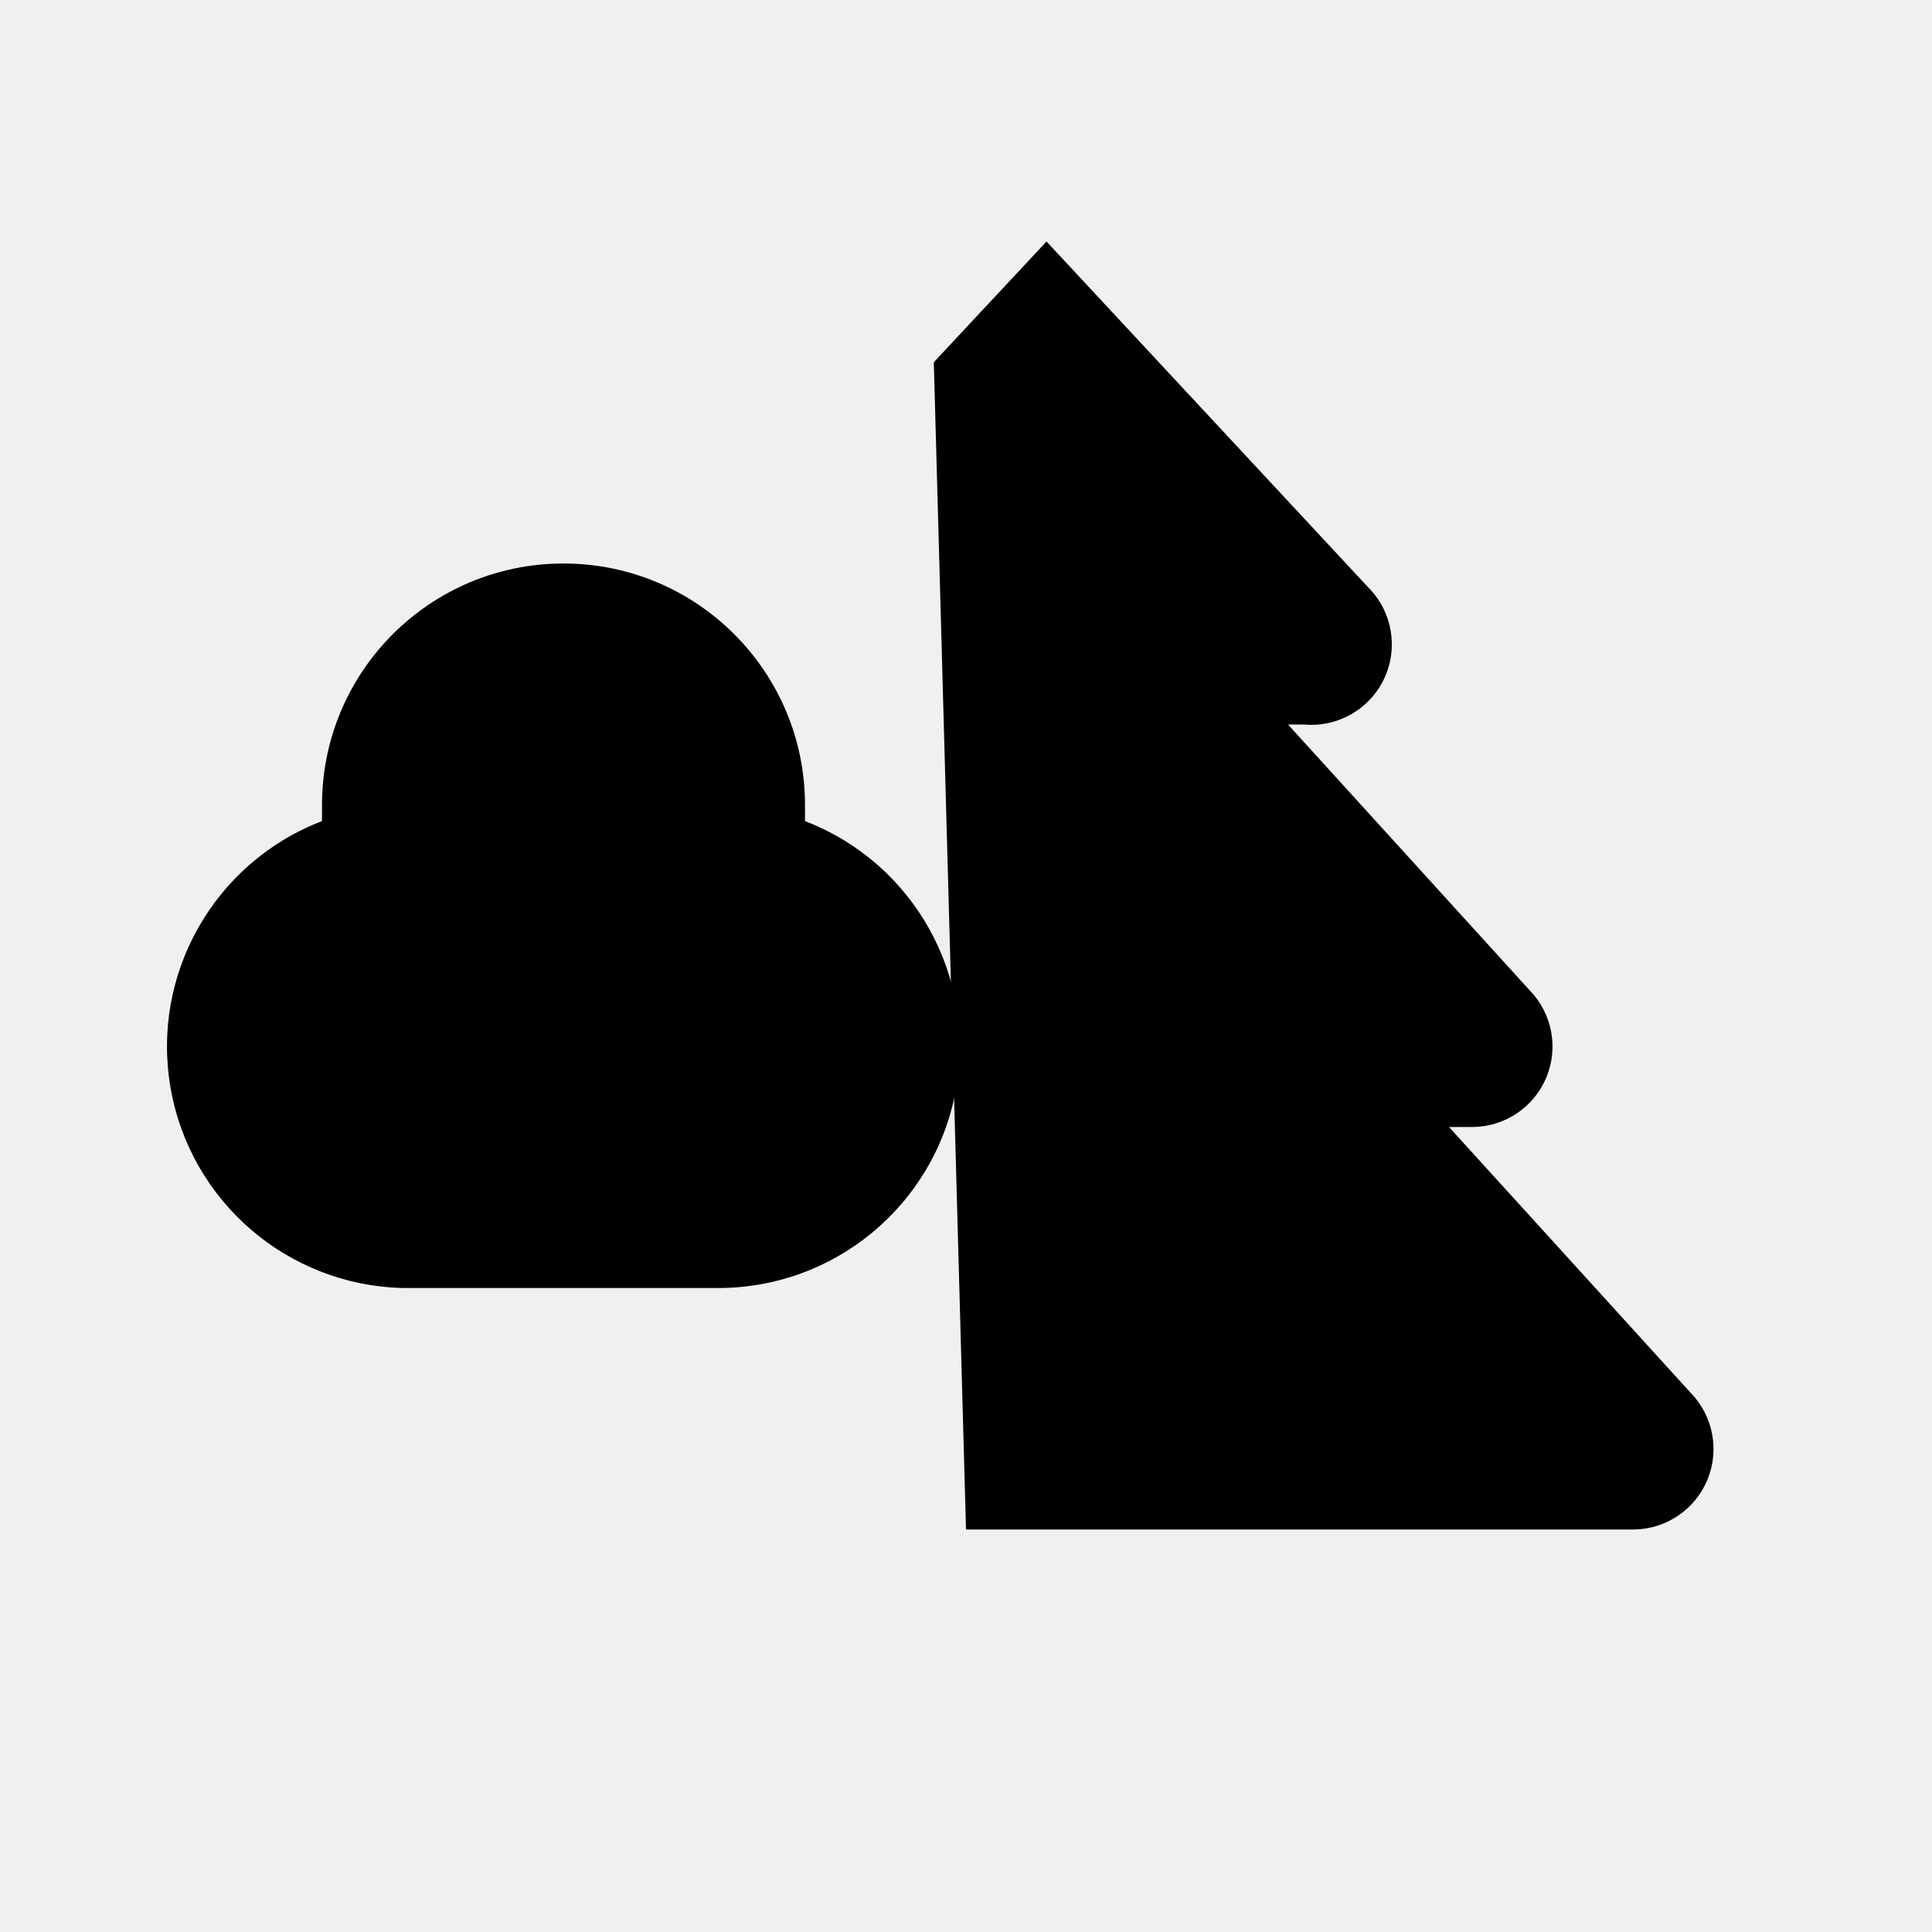
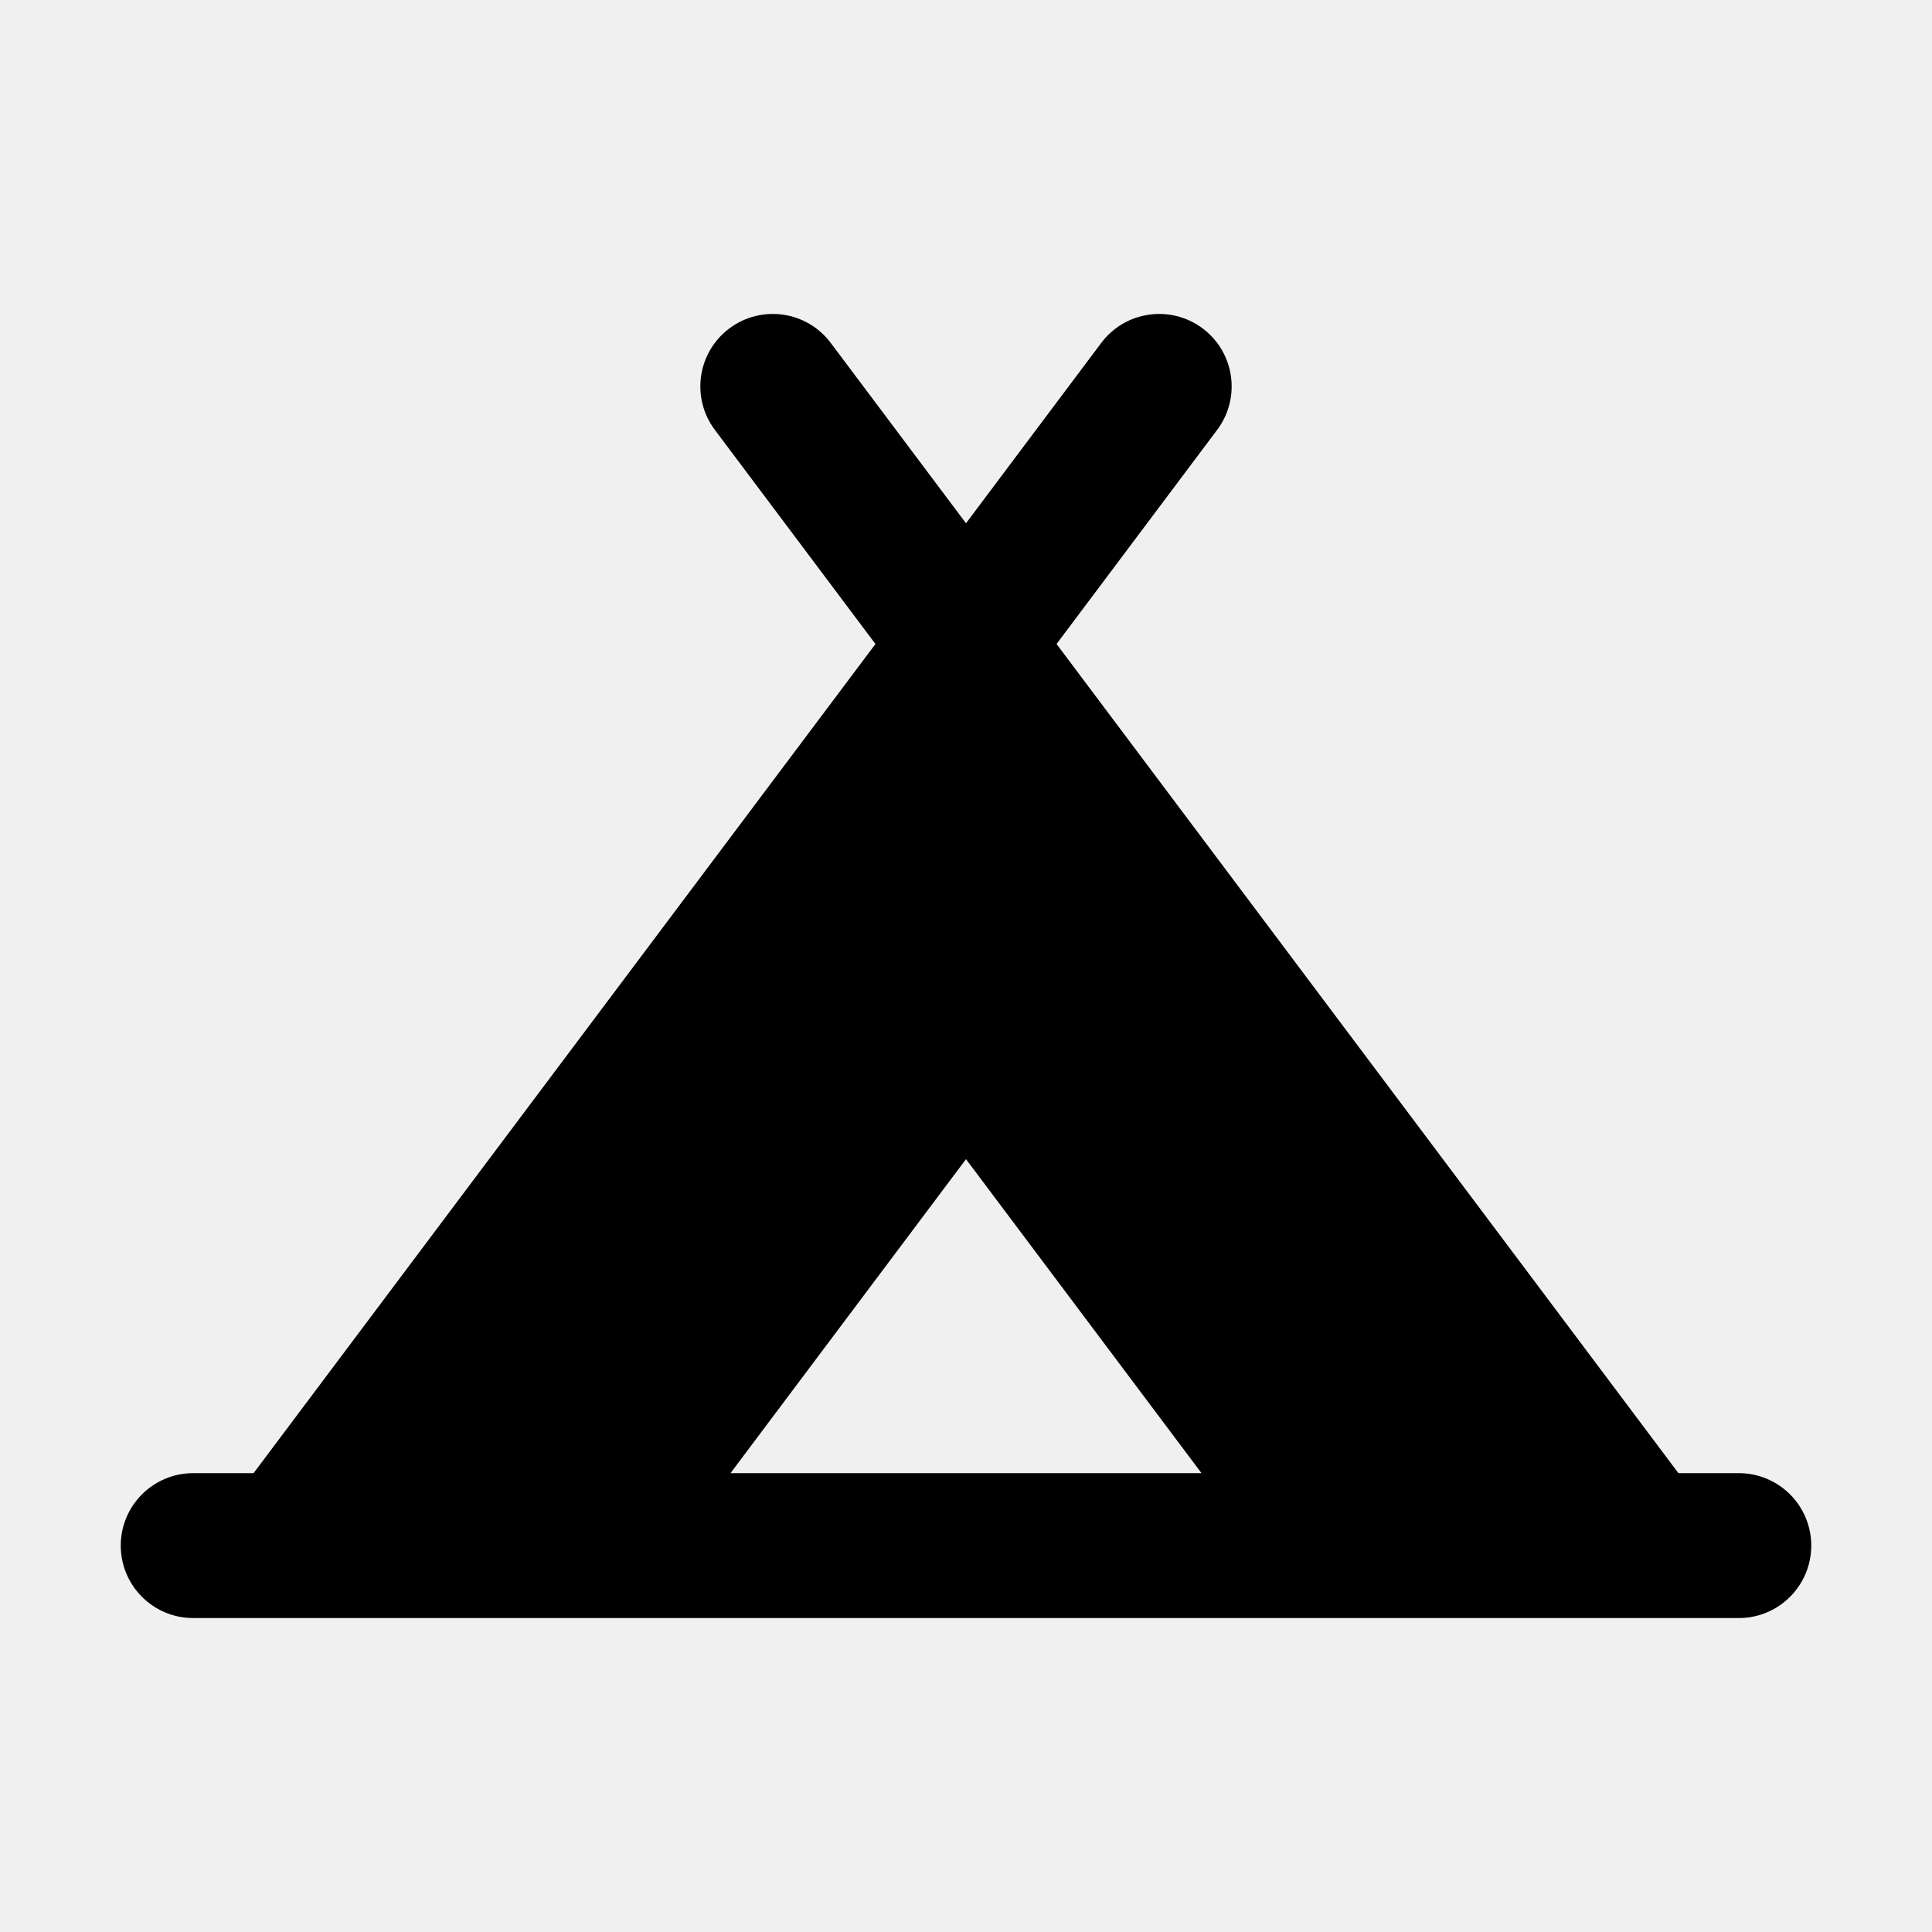
- <svg xmlns="http://www.w3.org/2000/svg" viewBox="0 0 24 24">
-   <path d="M10 10v.2A3 3 0 0 1 8.9 16v0H5v0h0a3 3 0 0 1-1-5.8V10a3 3 0 0 1 6 0Z" />
-   <path d="M7 16v6" />
-   <path d="M13 19v3" />
-   <path d="M12 19h8.3a1 1 0 0 0 .7-1.7L18 14h.3a1 1 0 0 0 .7-1.7L16 9h.2a1 1 0 0 0 .8-1.7L13 3l-1.4 1.5" />
+ <svg xmlns="http://www.w3.org/2000/svg" viewBox="0 0 80 80">
+   <path fill-rule="evenodd" d="M30.2 13.6a3 3 0 0 1 4.2.6l5.6 7.467l5.6-7.467a3 3 0 1 1 4.8 3.6l-6.65 8.867L69.5 61H72a3 3 0 1 1 0 6H8a3 3 0 0 1 0-6h2.5l25.75-34.333L29.6 17.8a3 3 0 0 1 .6-4.2m.049 47.4L40 47.998L49.752 61z" clip-rule="evenodd" />
  <style>
        path {
            fill: black;
        }
        @media (prefers-color-scheme: dark) {
            path {
                fill: white;
            }
        }
    </style>
</svg>
